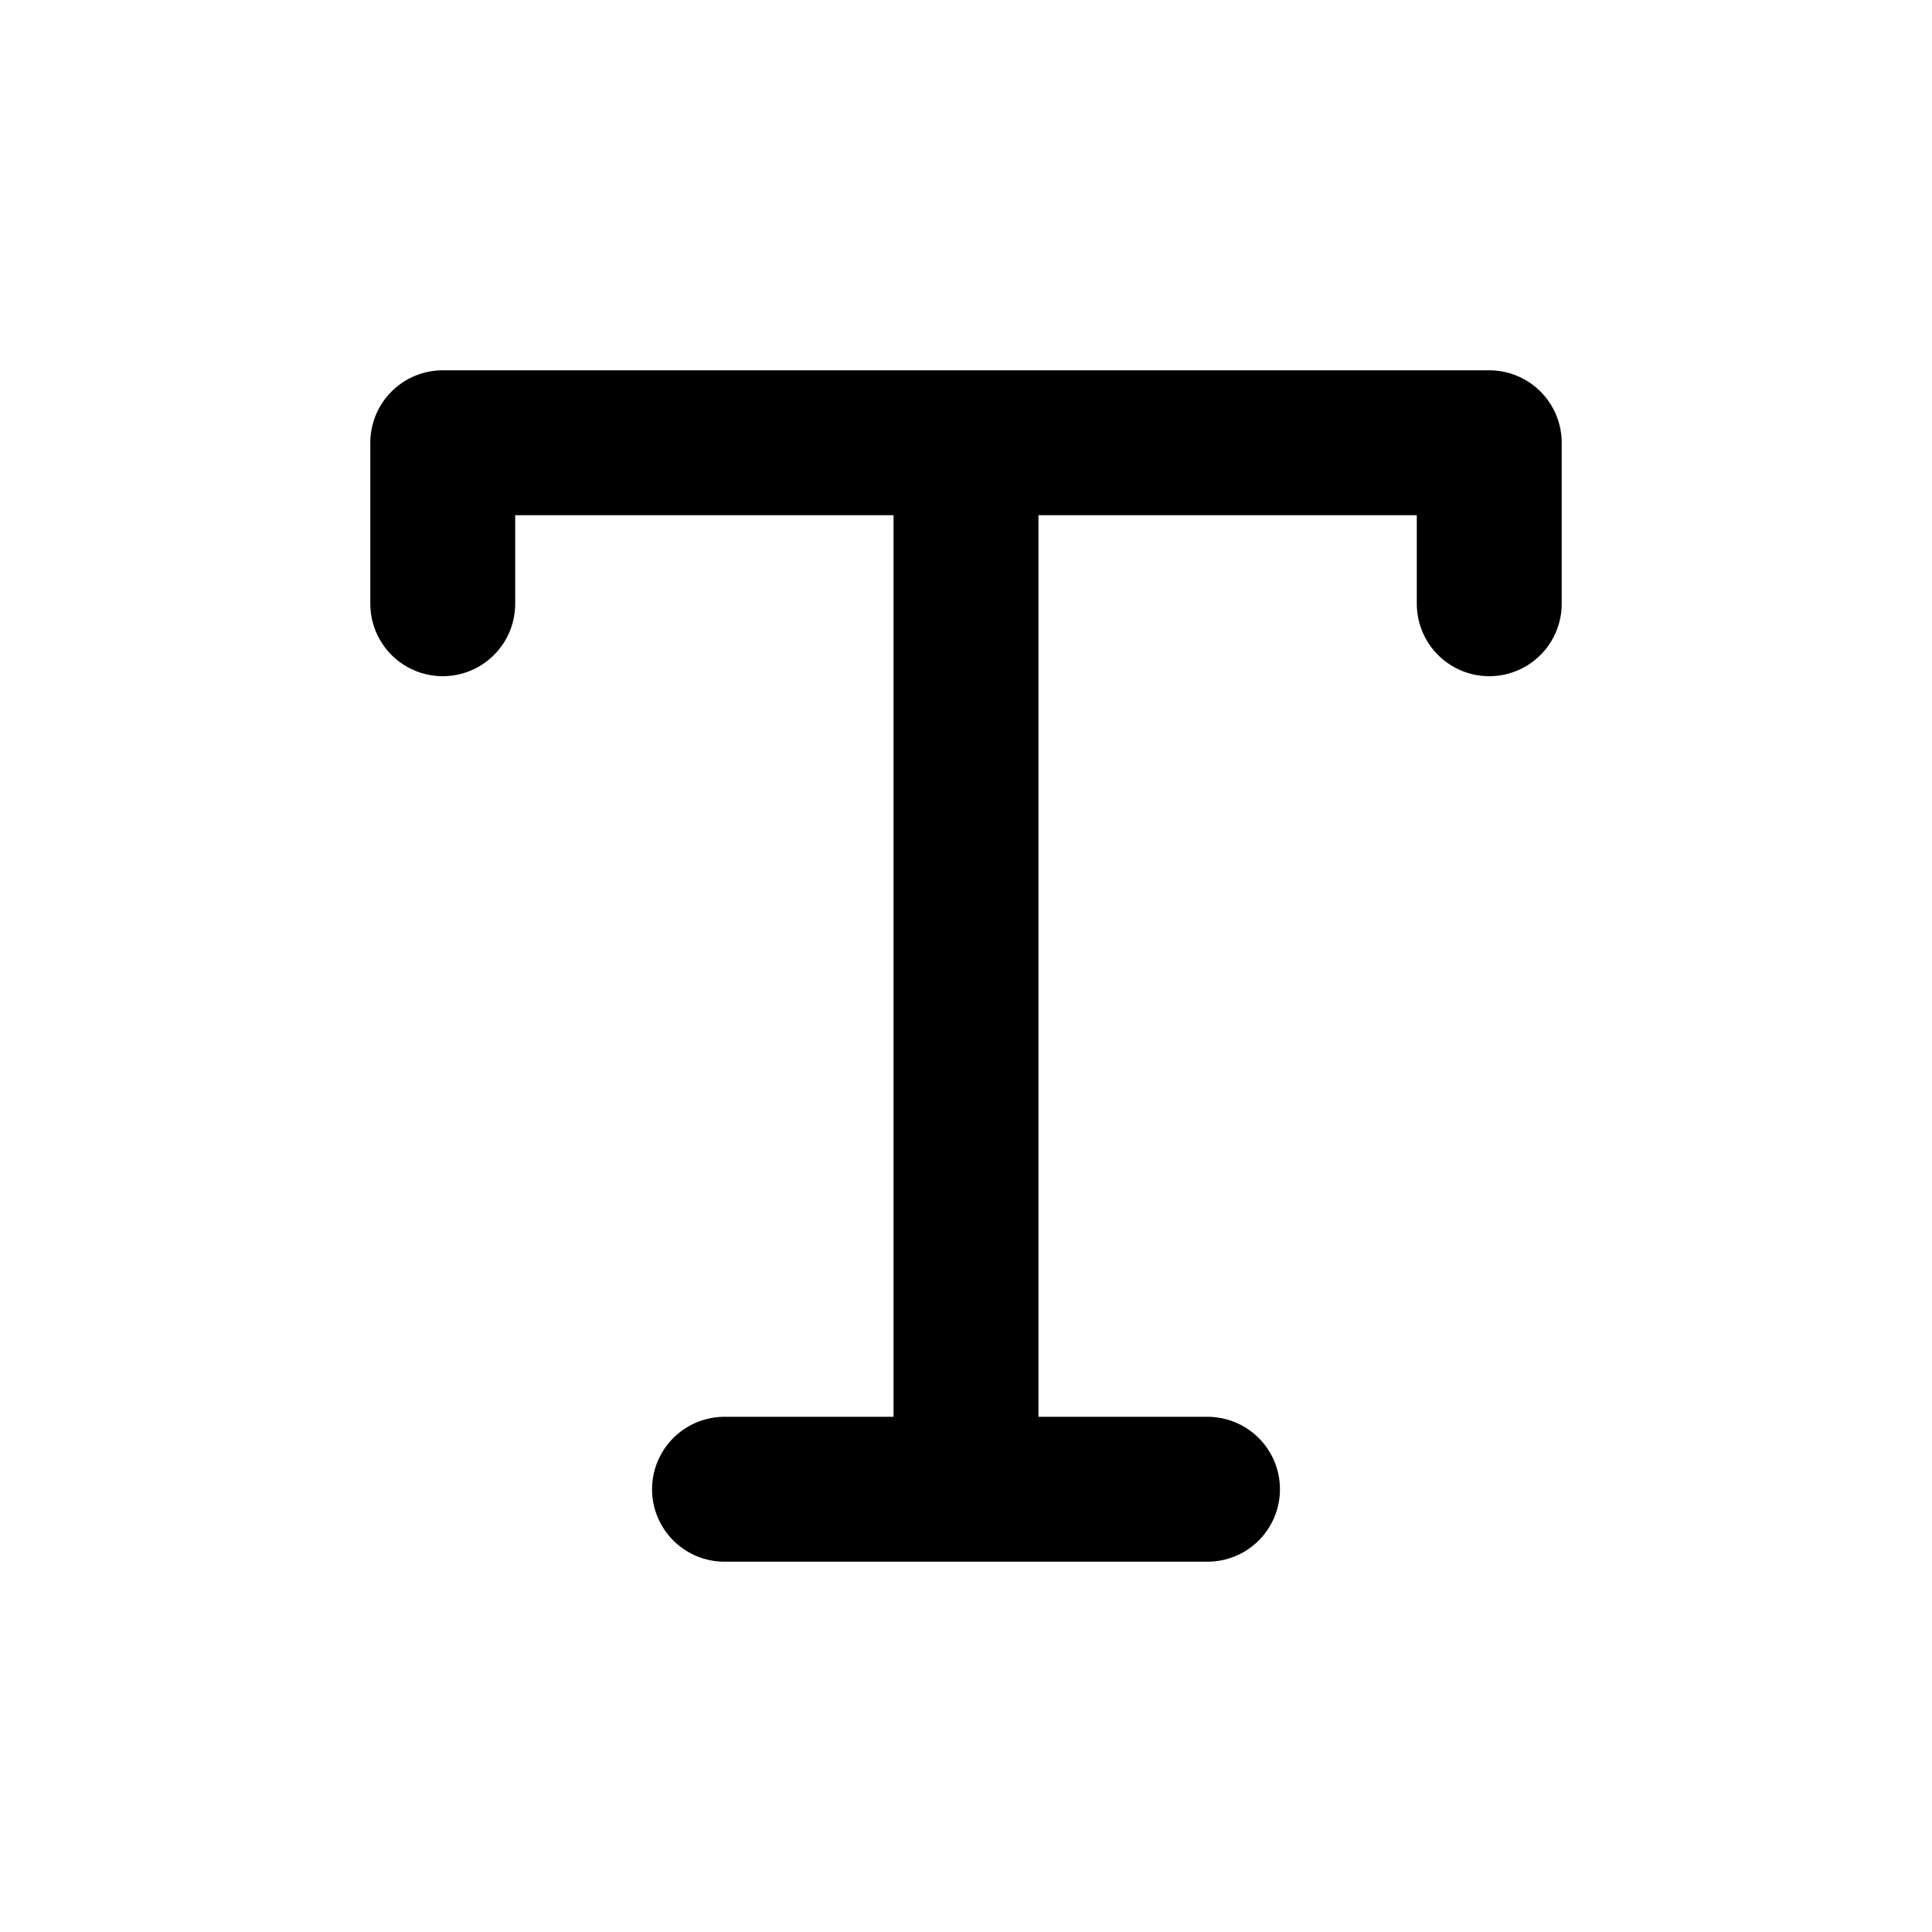
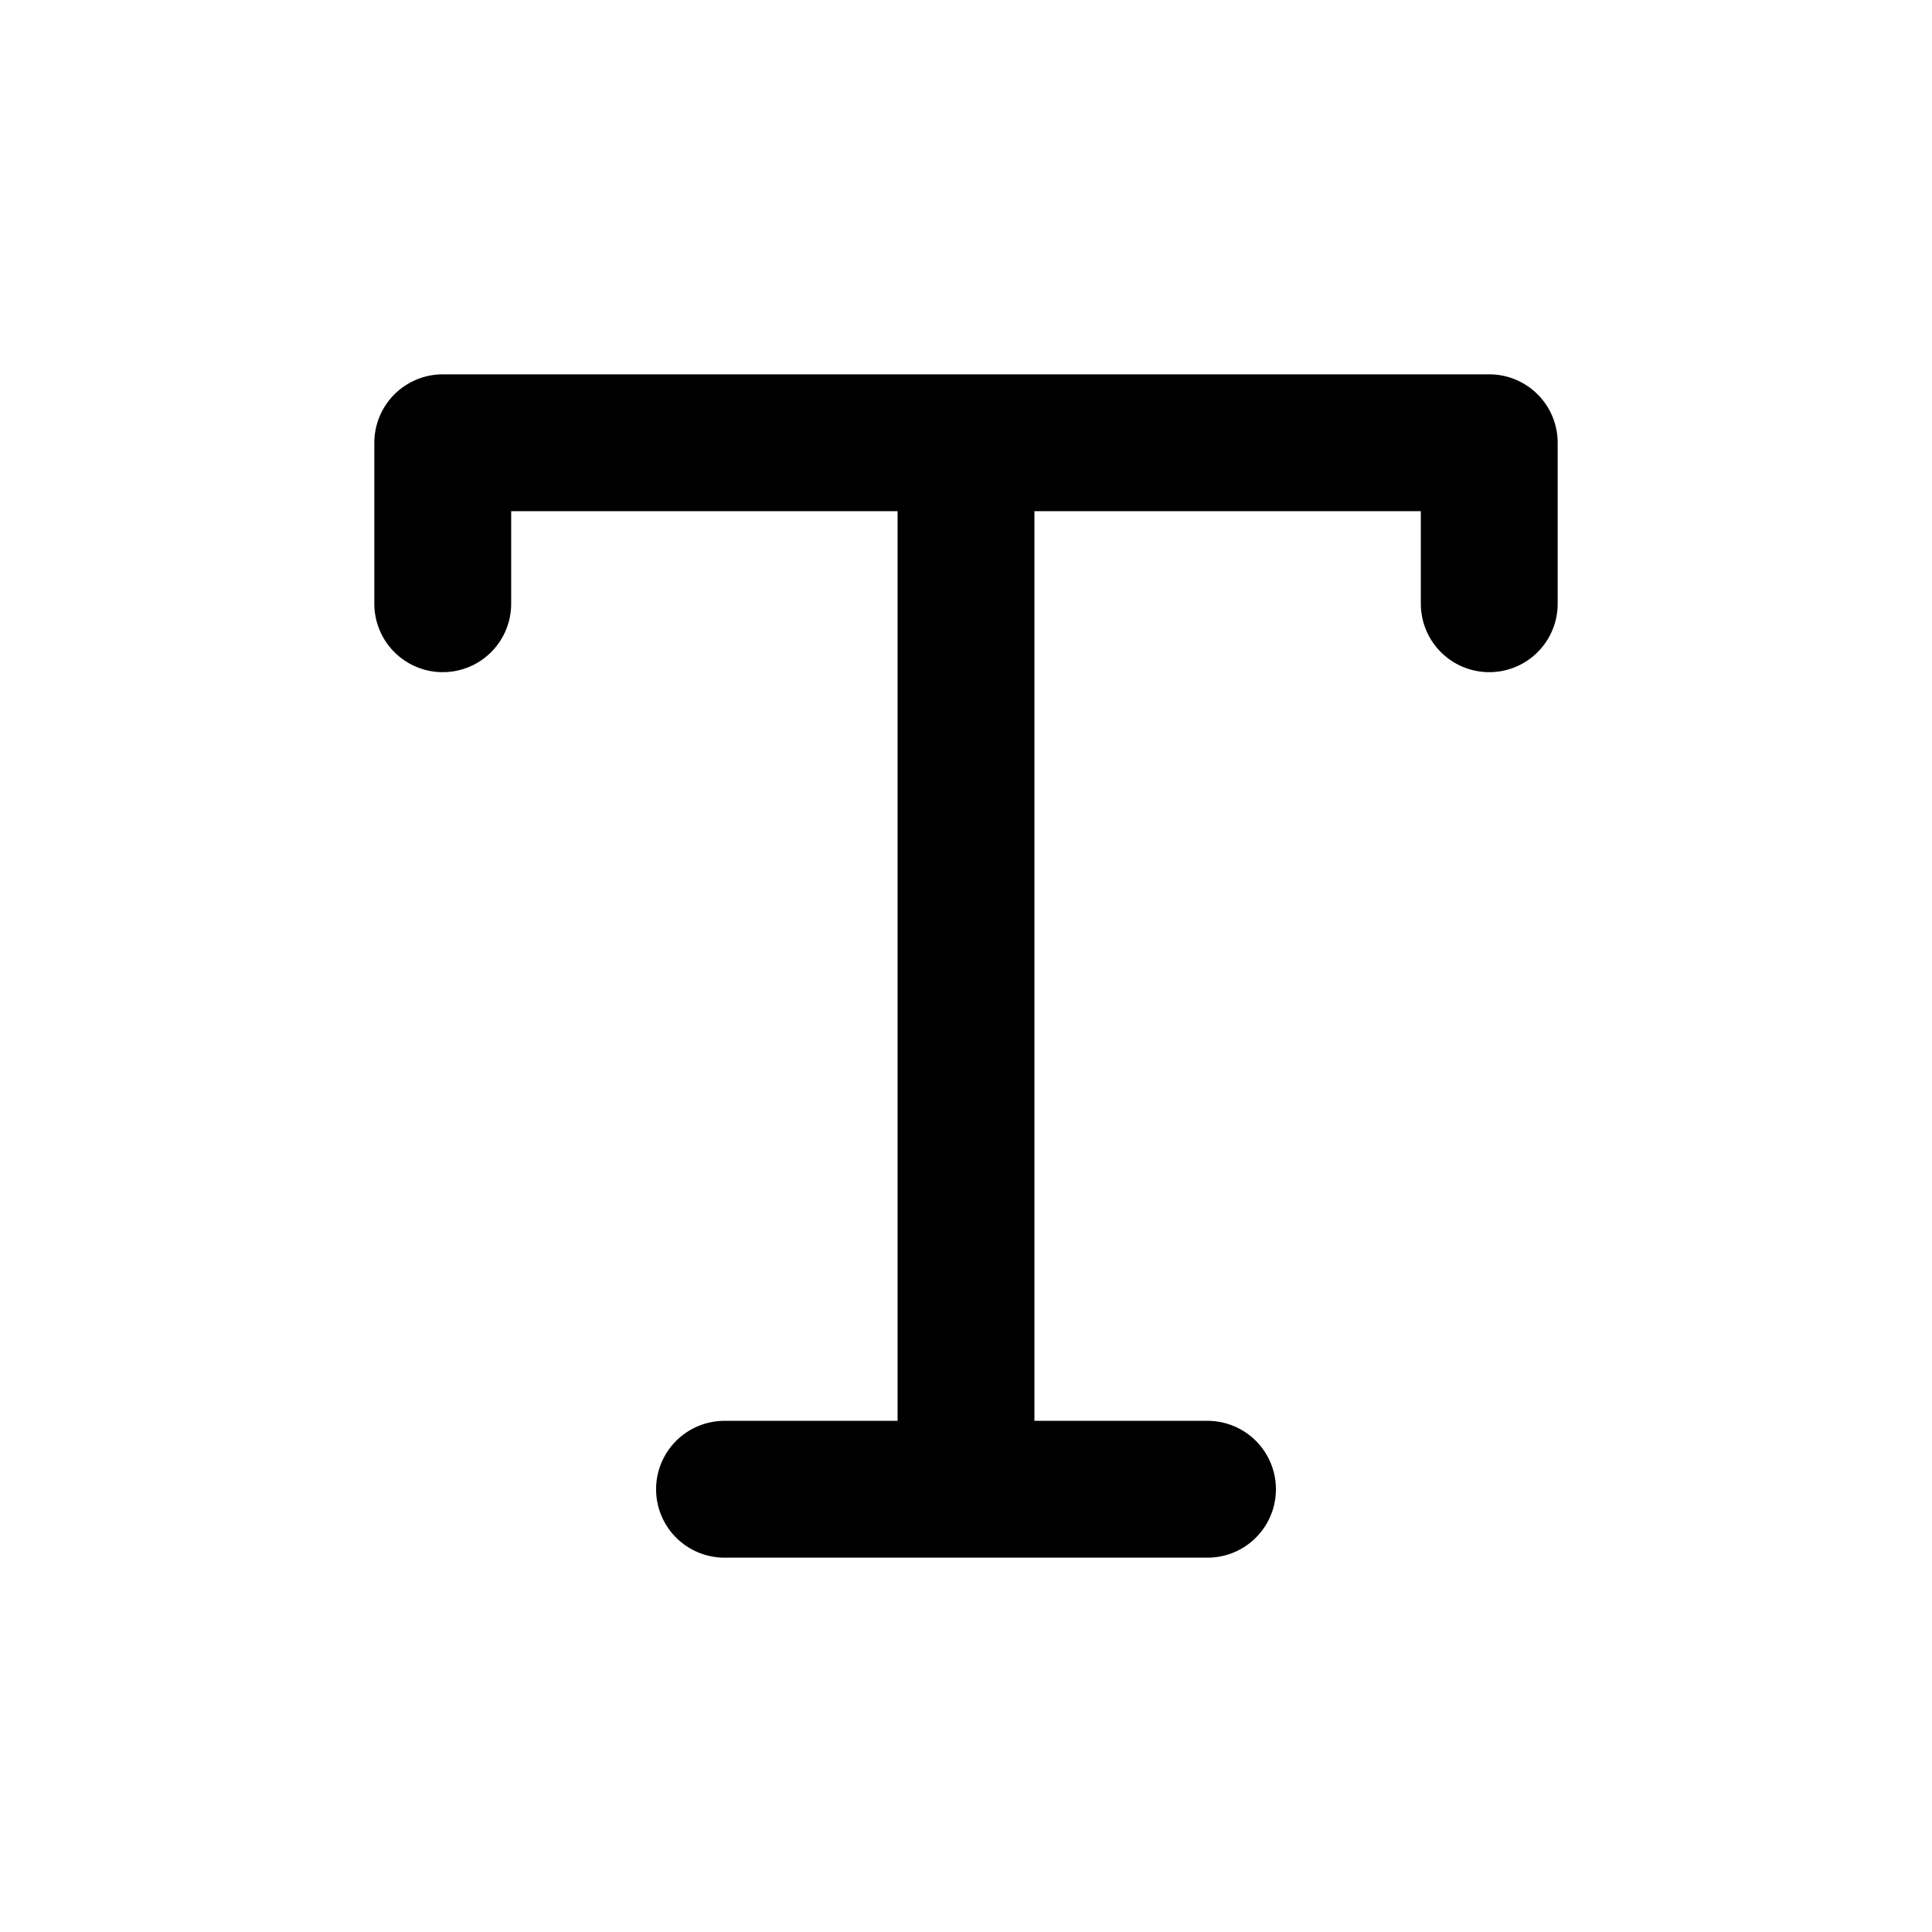
- <svg xmlns="http://www.w3.org/2000/svg" viewBox="0 0 24 24" fill="none" stroke="currentColor" stroke-width="1.8" stroke-linecap="round" stroke-linejoin="round">
+ <svg xmlns="http://www.w3.org/2000/svg" viewBox="0 0 24 24" fill="none" stroke="currentColor" stroke-width="1.7" stroke-linecap="round" stroke-linejoin="round">
  <g class="anim-font">
    <path class="font-t" d="M5.5 7.5V5.5h13v2M12 5.5v13M9 18.5h6" />
  </g>
</svg>
